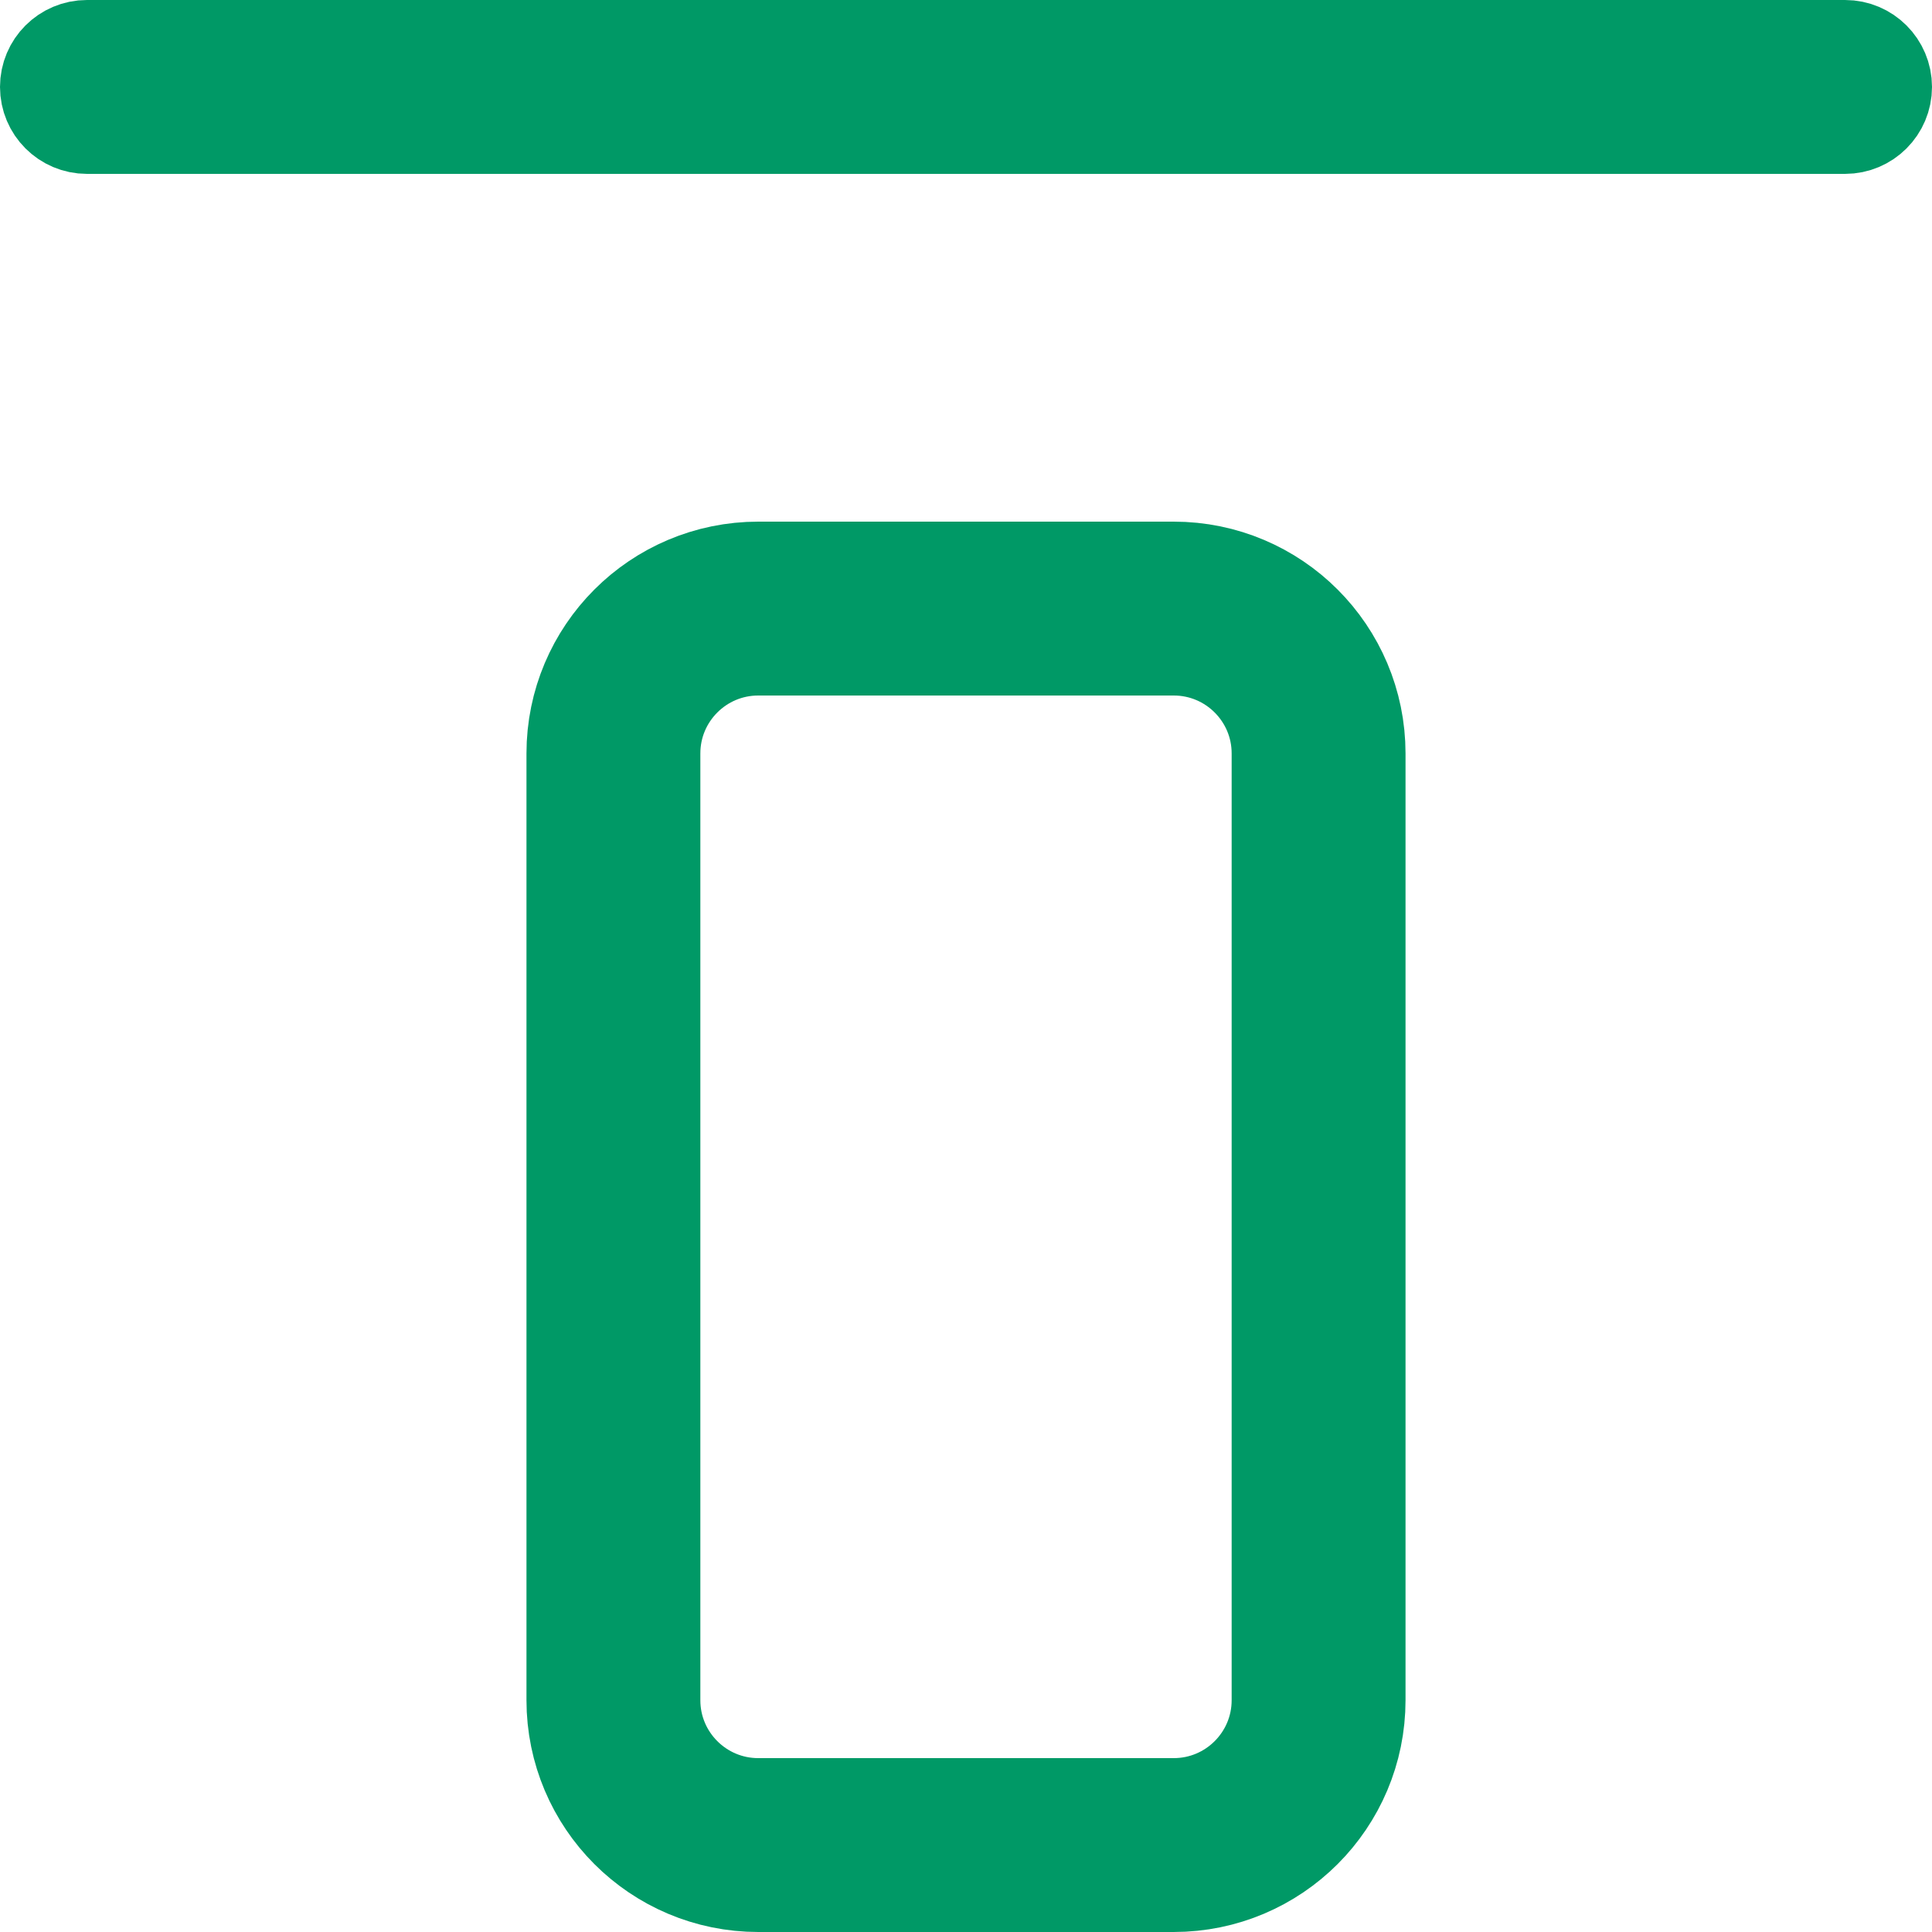
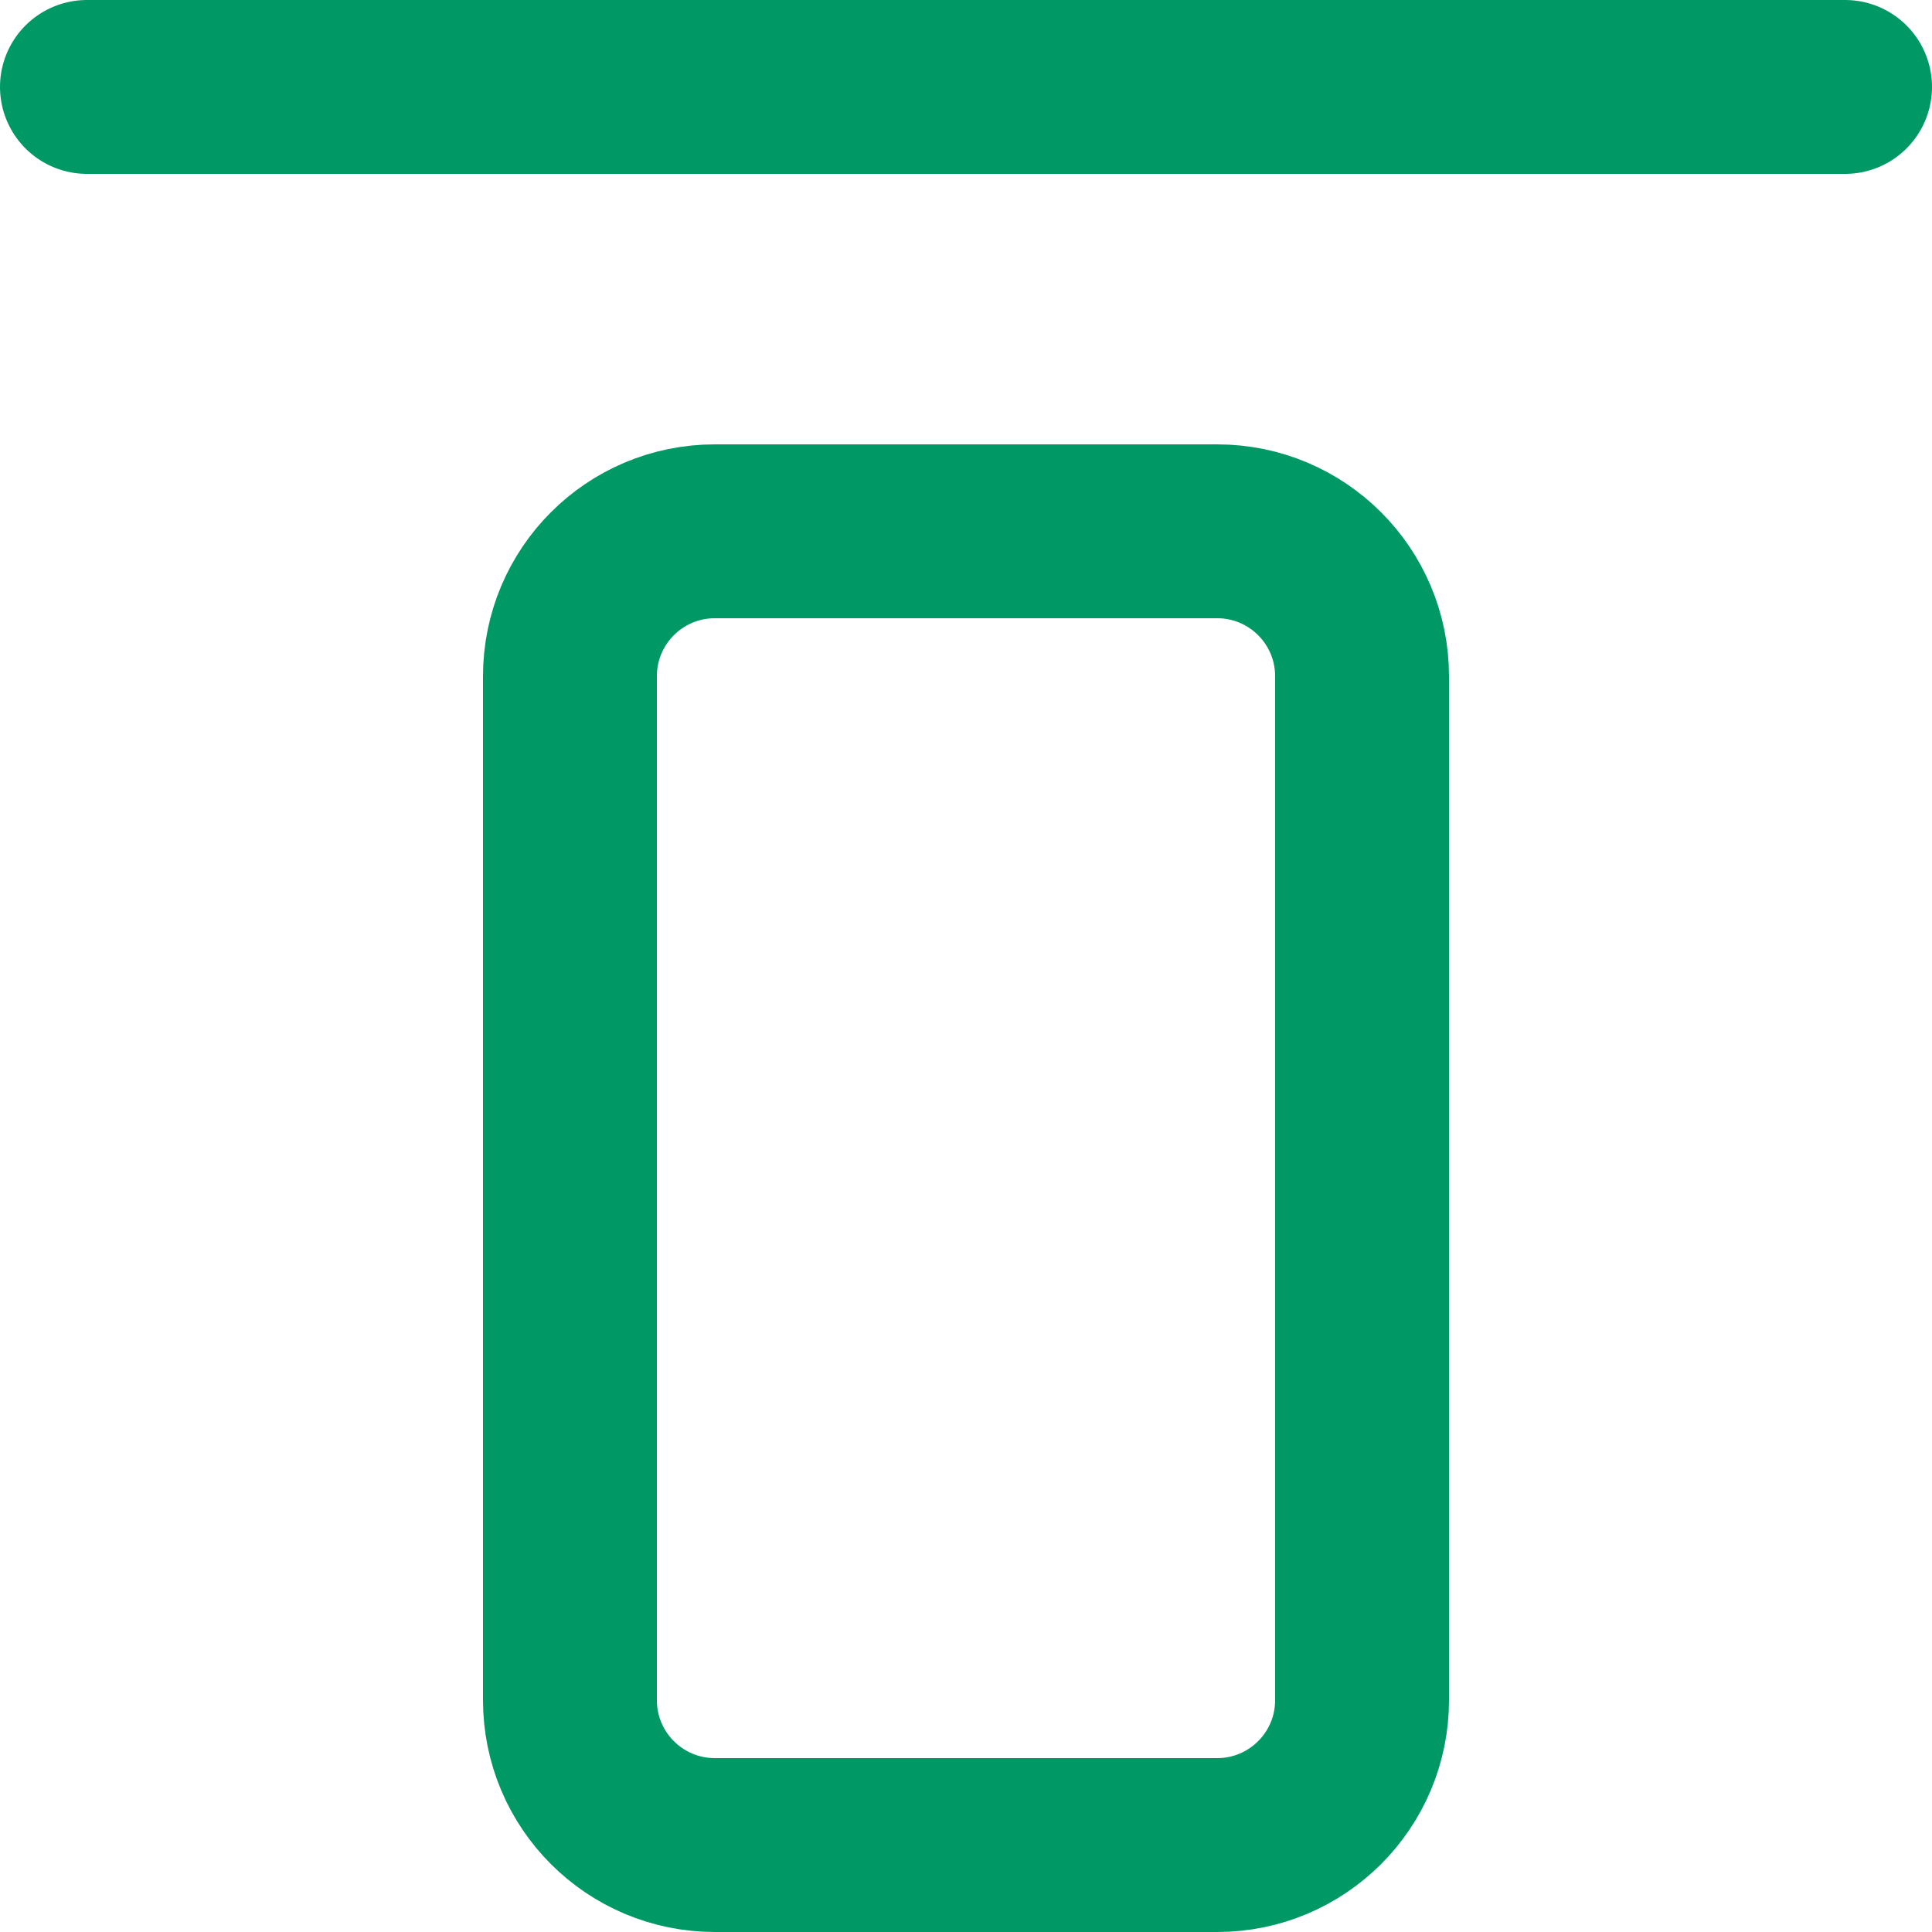
<svg xmlns="http://www.w3.org/2000/svg" width="400" height="400" viewBox="0 0 400 400" fill="none">
-   <path d="M243 382H157C140.431 382 127 368.569 127 352L127 156C127 139.431 140.431 126 157 126H243C259.569 126 273 139.431 273 156V352C273 368.569 259.569 382 243 382Z" stroke="#009966" stroke-width="36" />
-   <path d="M391 18C391 22.971 386.971 27 382 27L18 27C13.03 27 9 22.971 9 18V18C9 13.029 13.029 9 18 9L382 9C386.971 9 391 13.029 391 18V18Z" stroke="#009966" stroke-width="18" />
+   <path d="M382 18L18 18" stroke="#009966" stroke-width="36" stroke-linecap="round" stroke-linejoin="round" />
+   <path d="M252 382H148C131.431 382 118 368.569 118 352L118 140C118 123.431 131.431 110 148 110H252C268.569 110 282 123.431 282 140L282 352C282 368.569 268.569 382 252 382Z" stroke="#009966" stroke-width="36" />
</svg>
